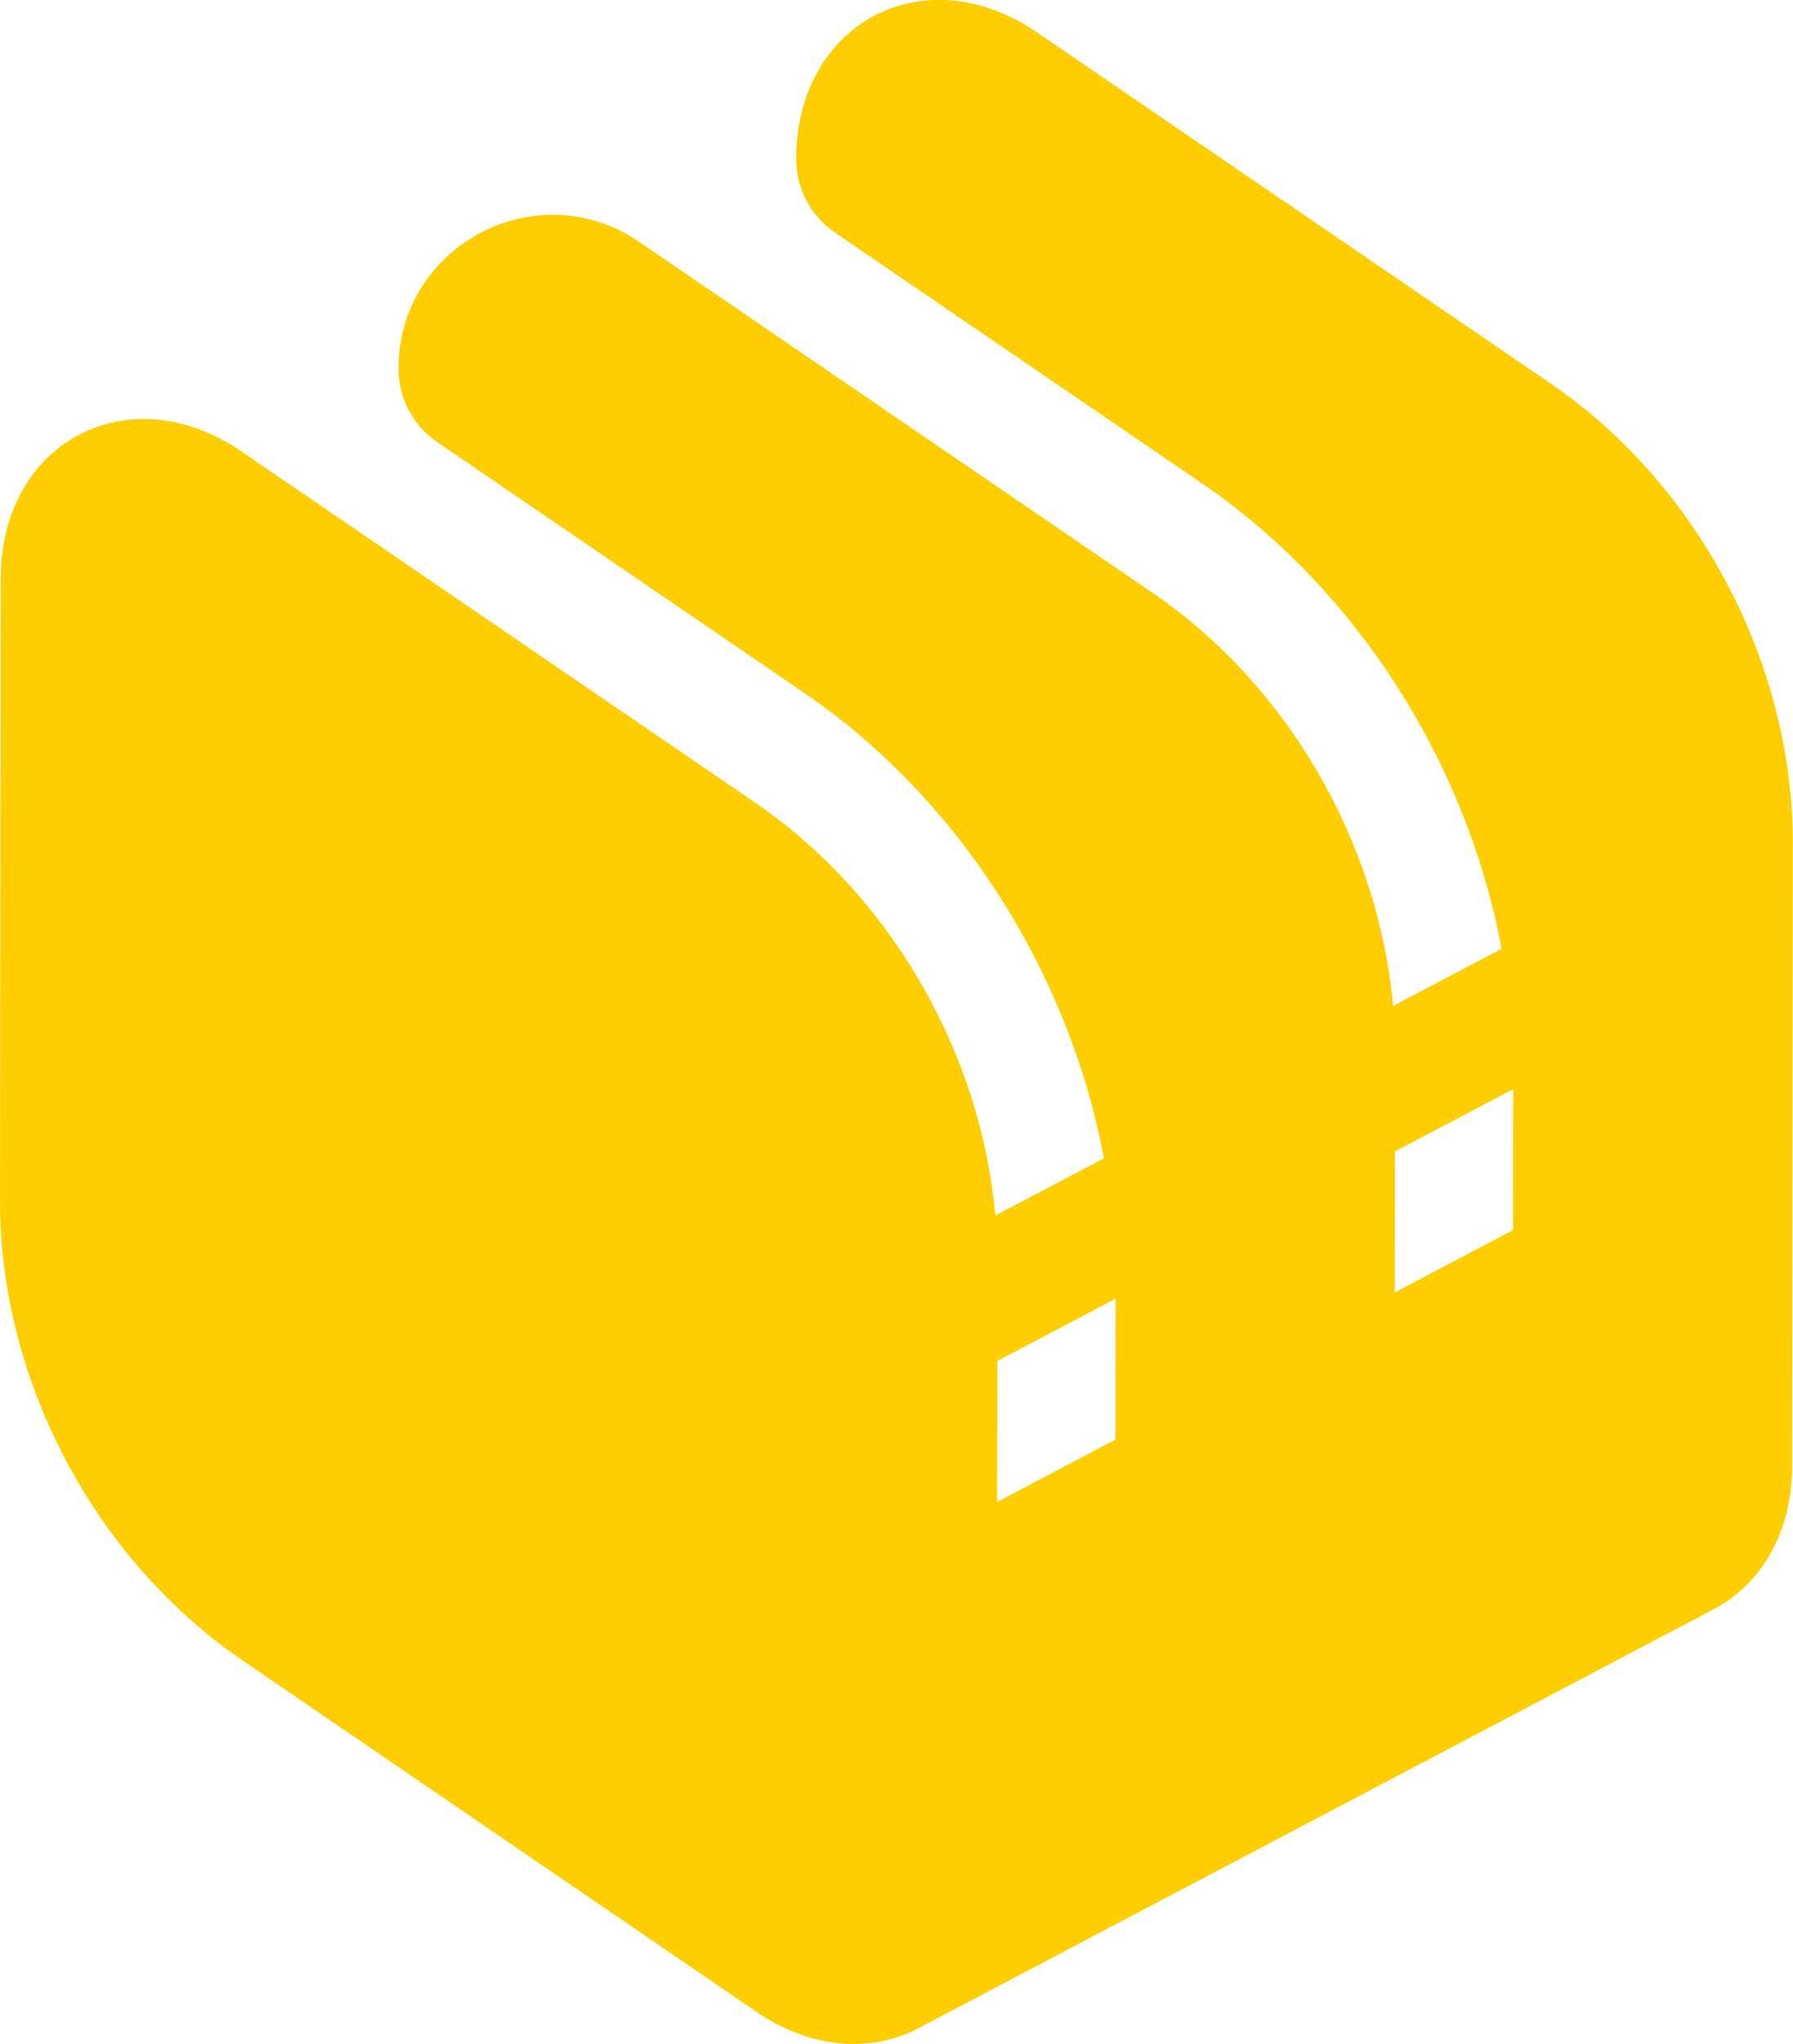
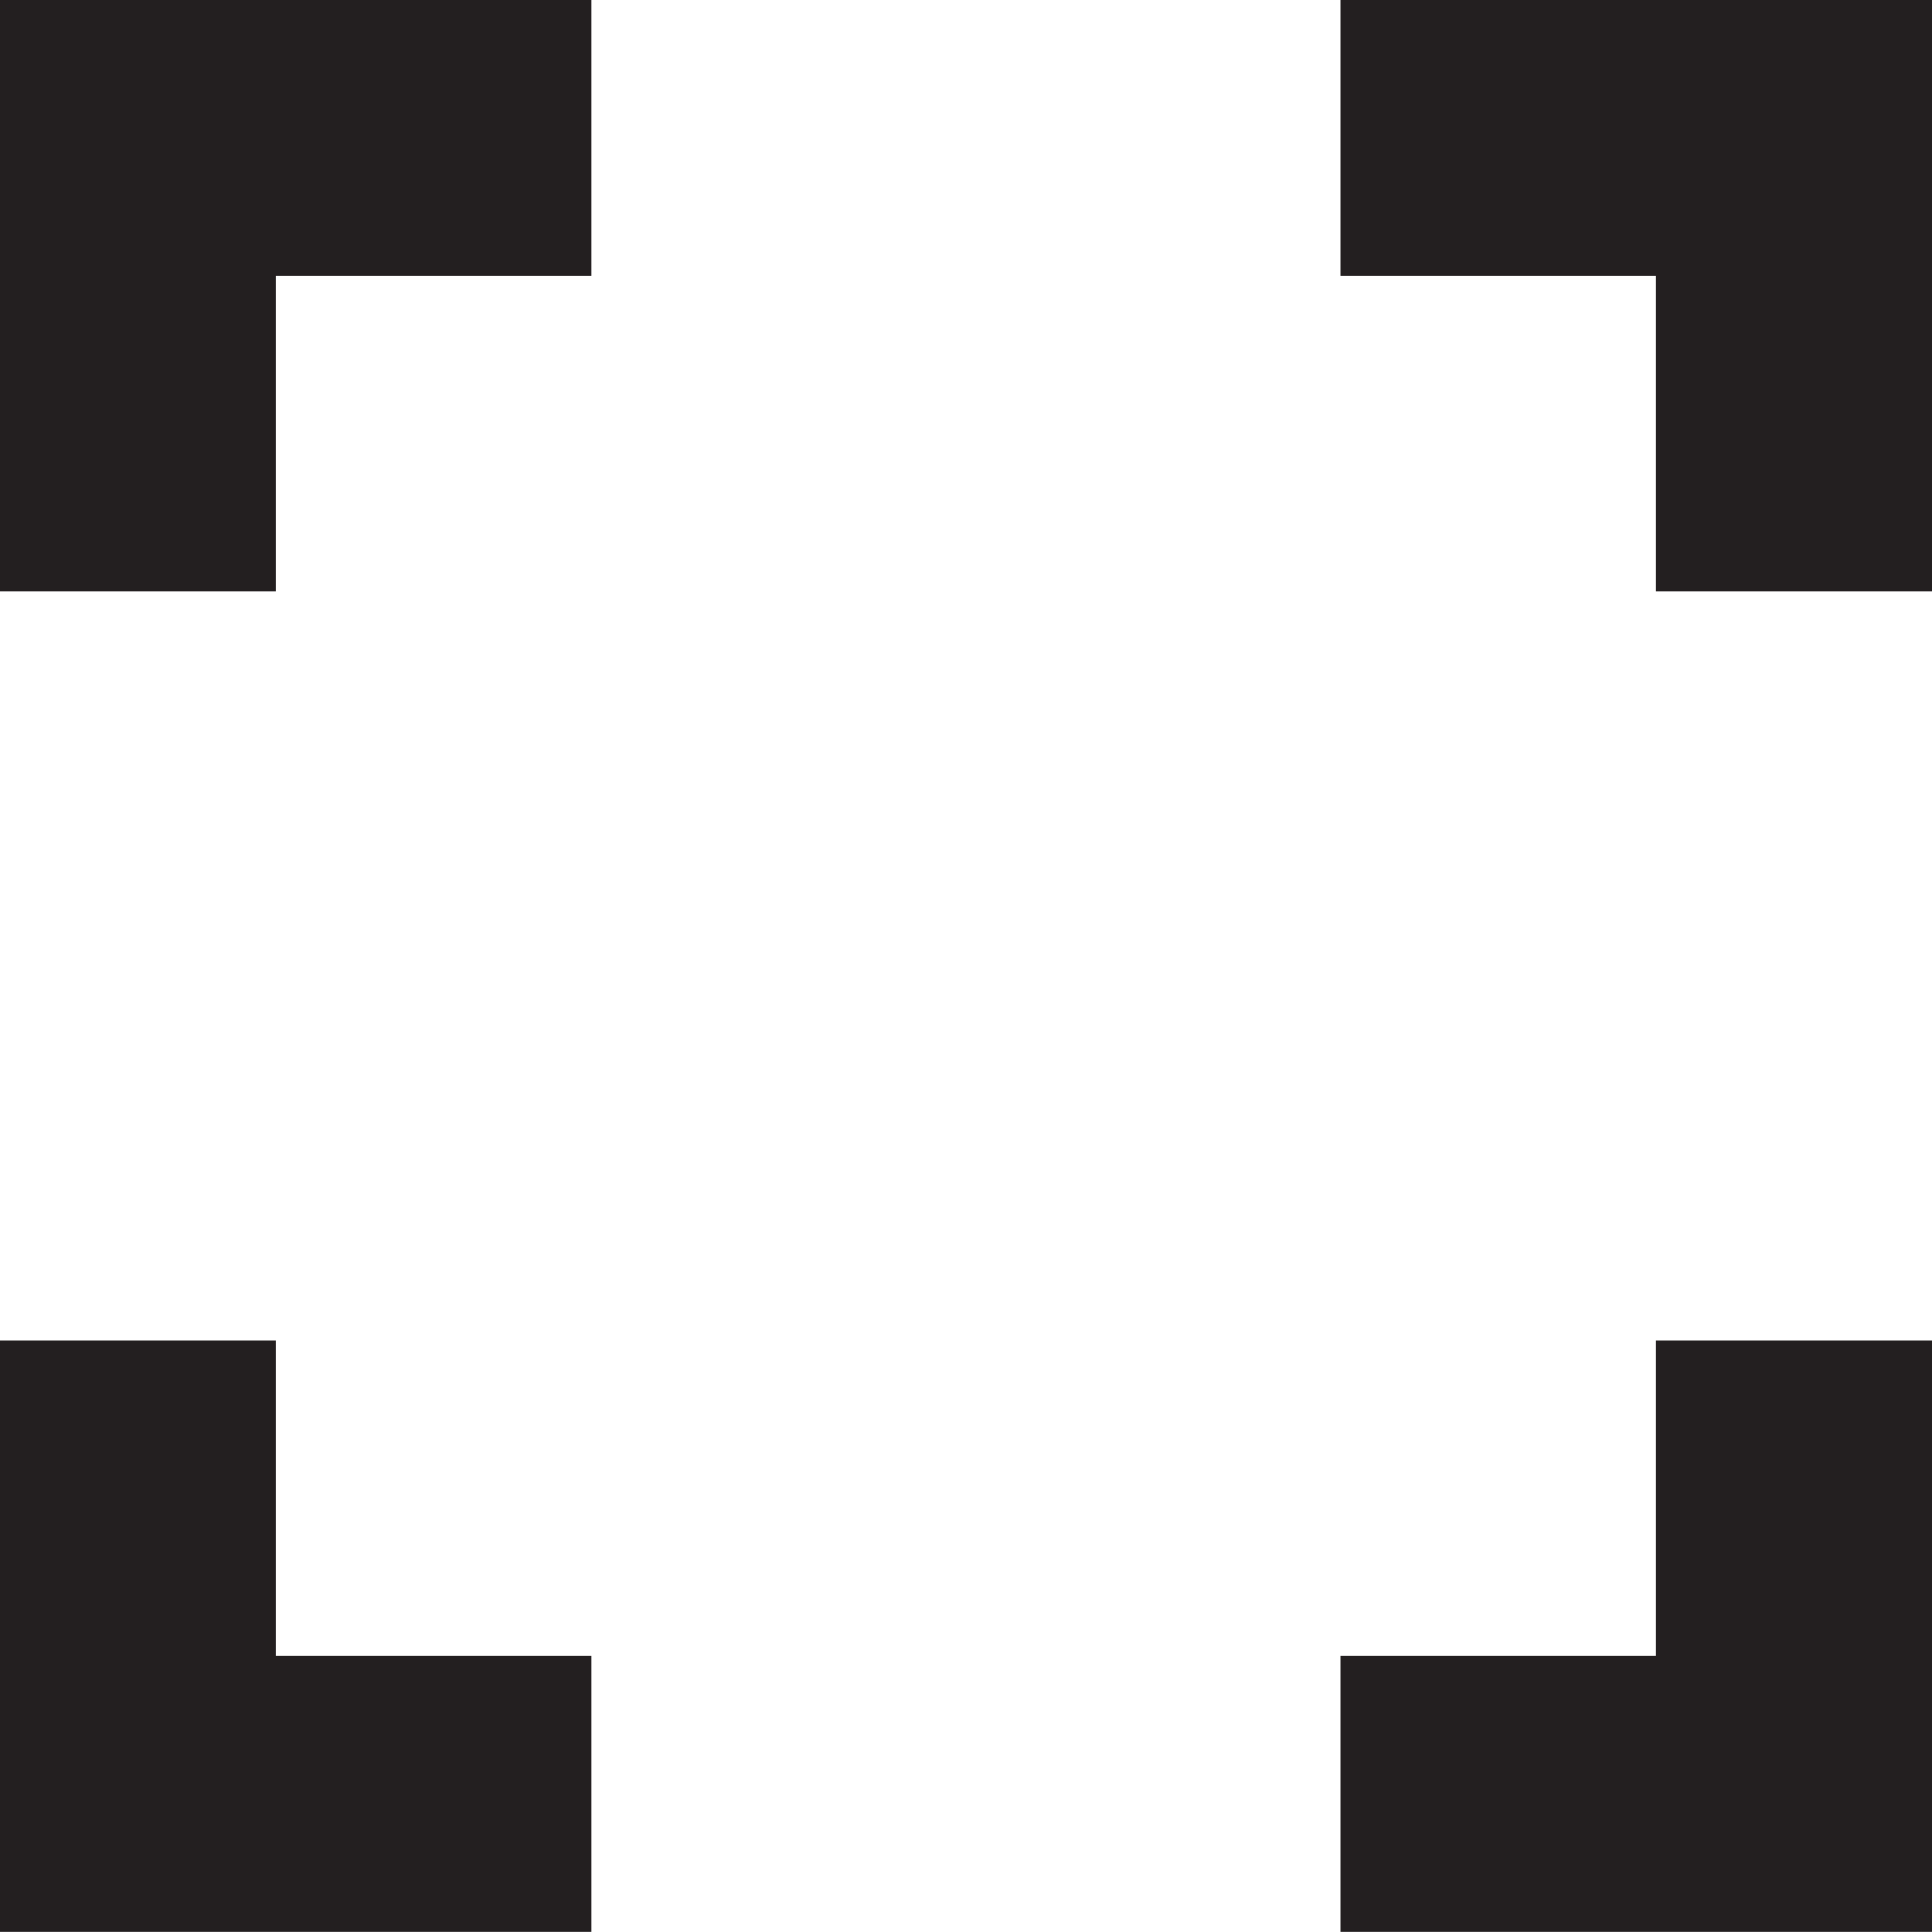
- <svg xmlns="http://www.w3.org/2000/svg" id="Layer_2" data-name="Layer 2" viewBox="0 0 576.89 657.74">
+ <svg xmlns="http://www.w3.org/2000/svg" id="Layer_2" viewBox="0 0 148.02 148.01">
  <defs>
    <style>
      .cls-1 {
-         fill: #ffce00;
-         stroke-width: 0px;
+         fill: #231f20;
      }
    </style>
  </defs>
-   <g id="Layer_1-2" data-name="Layer 1">
-     <path class="cls-1" d="m0,386.4l.25-200.34c.05-43.87,41.23-65.56,77.44-40.8l12.46,8.53,37.99,25.96,114.93,78.58c4.74,3.23,9.33,6.74,13.75,10.49,35.17,29.79,58.57,74.2,63.25,120.05.09.75.15,1.51.21,2.28l34.94-18.41c-4.27-22.86-12.14-45.46-23.36-66.75-17.81-33.81-43.04-62.5-73.01-82.98l-2.88-1.97-115.29-78.79c-3.88-2.64-6.99-6.18-9.15-10.27-2.14-4.06-3.3-8.62-3.3-13.36.04-39.72,44.59-63.24,77.44-40.8l50.45,34.49,114.93,78.58c43.41,29.63,72.56,80.43,77.21,132.83l34.94-18.41c-4.27-22.86-12.14-45.46-23.36-66.75-17.81-33.81-43.05-62.5-73.01-82.98l-118.17-80.76c-3.88-2.64-6.99-6.18-9.15-10.27-2.14-4.06-3.3-8.62-3.3-13.36.05-43.86,41.23-65.56,77.44-40.8l165.38,113.07c43.41,29.63,72.56,80.43,77.21,132.83.48,4.98.69,10,.67,14.99l-.03,31.8-.06,45.36-.14,123.22c0,21.92-10.34,38.33-25.16,46.13l-255.94,134.85c-14.82,7.81-34.19,7.06-52.28-5.33l-101.71-69.56-37.45-25.6-26.25-17.95c-4.12-2.81-8.15-5.82-11.98-9.03C25.31,491.72-.1,438.96,0,386.4Zm486.94-35.93l-38.06,20.05-.06,45.36,38.06-20.05.06-45.36Zm-166.08,132.84l38.06-20.05.06-45.36-38.06,20.05-.06,45.36Z" />
+   <g id="Layer_1-2" data-name="Layer_1">
+     <polygon class="cls-1" points="45.31 0 45.31 21.13 21.13 21.13 21.13 45.31 0 45.31 0 0 45.31 0" />
+     <polygon class="cls-1" points="148.02 0 148.02 45.31 126.87 45.31 126.87 21.13 102.7 21.13 102.7 0 148.02 0" />
+     <polygon class="cls-1" points="148.02 102.7 148.02 148.01 102.7 148.01 102.7 126.87 126.87 126.87 126.87 102.7 148.02 102.7" />
+     <polygon class="cls-1" points="45.31 126.87 45.31 148.01 0 148.01 0 102.7 21.13 102.7 21.13 126.87 45.31 126.87" />
  </g>
</svg>
